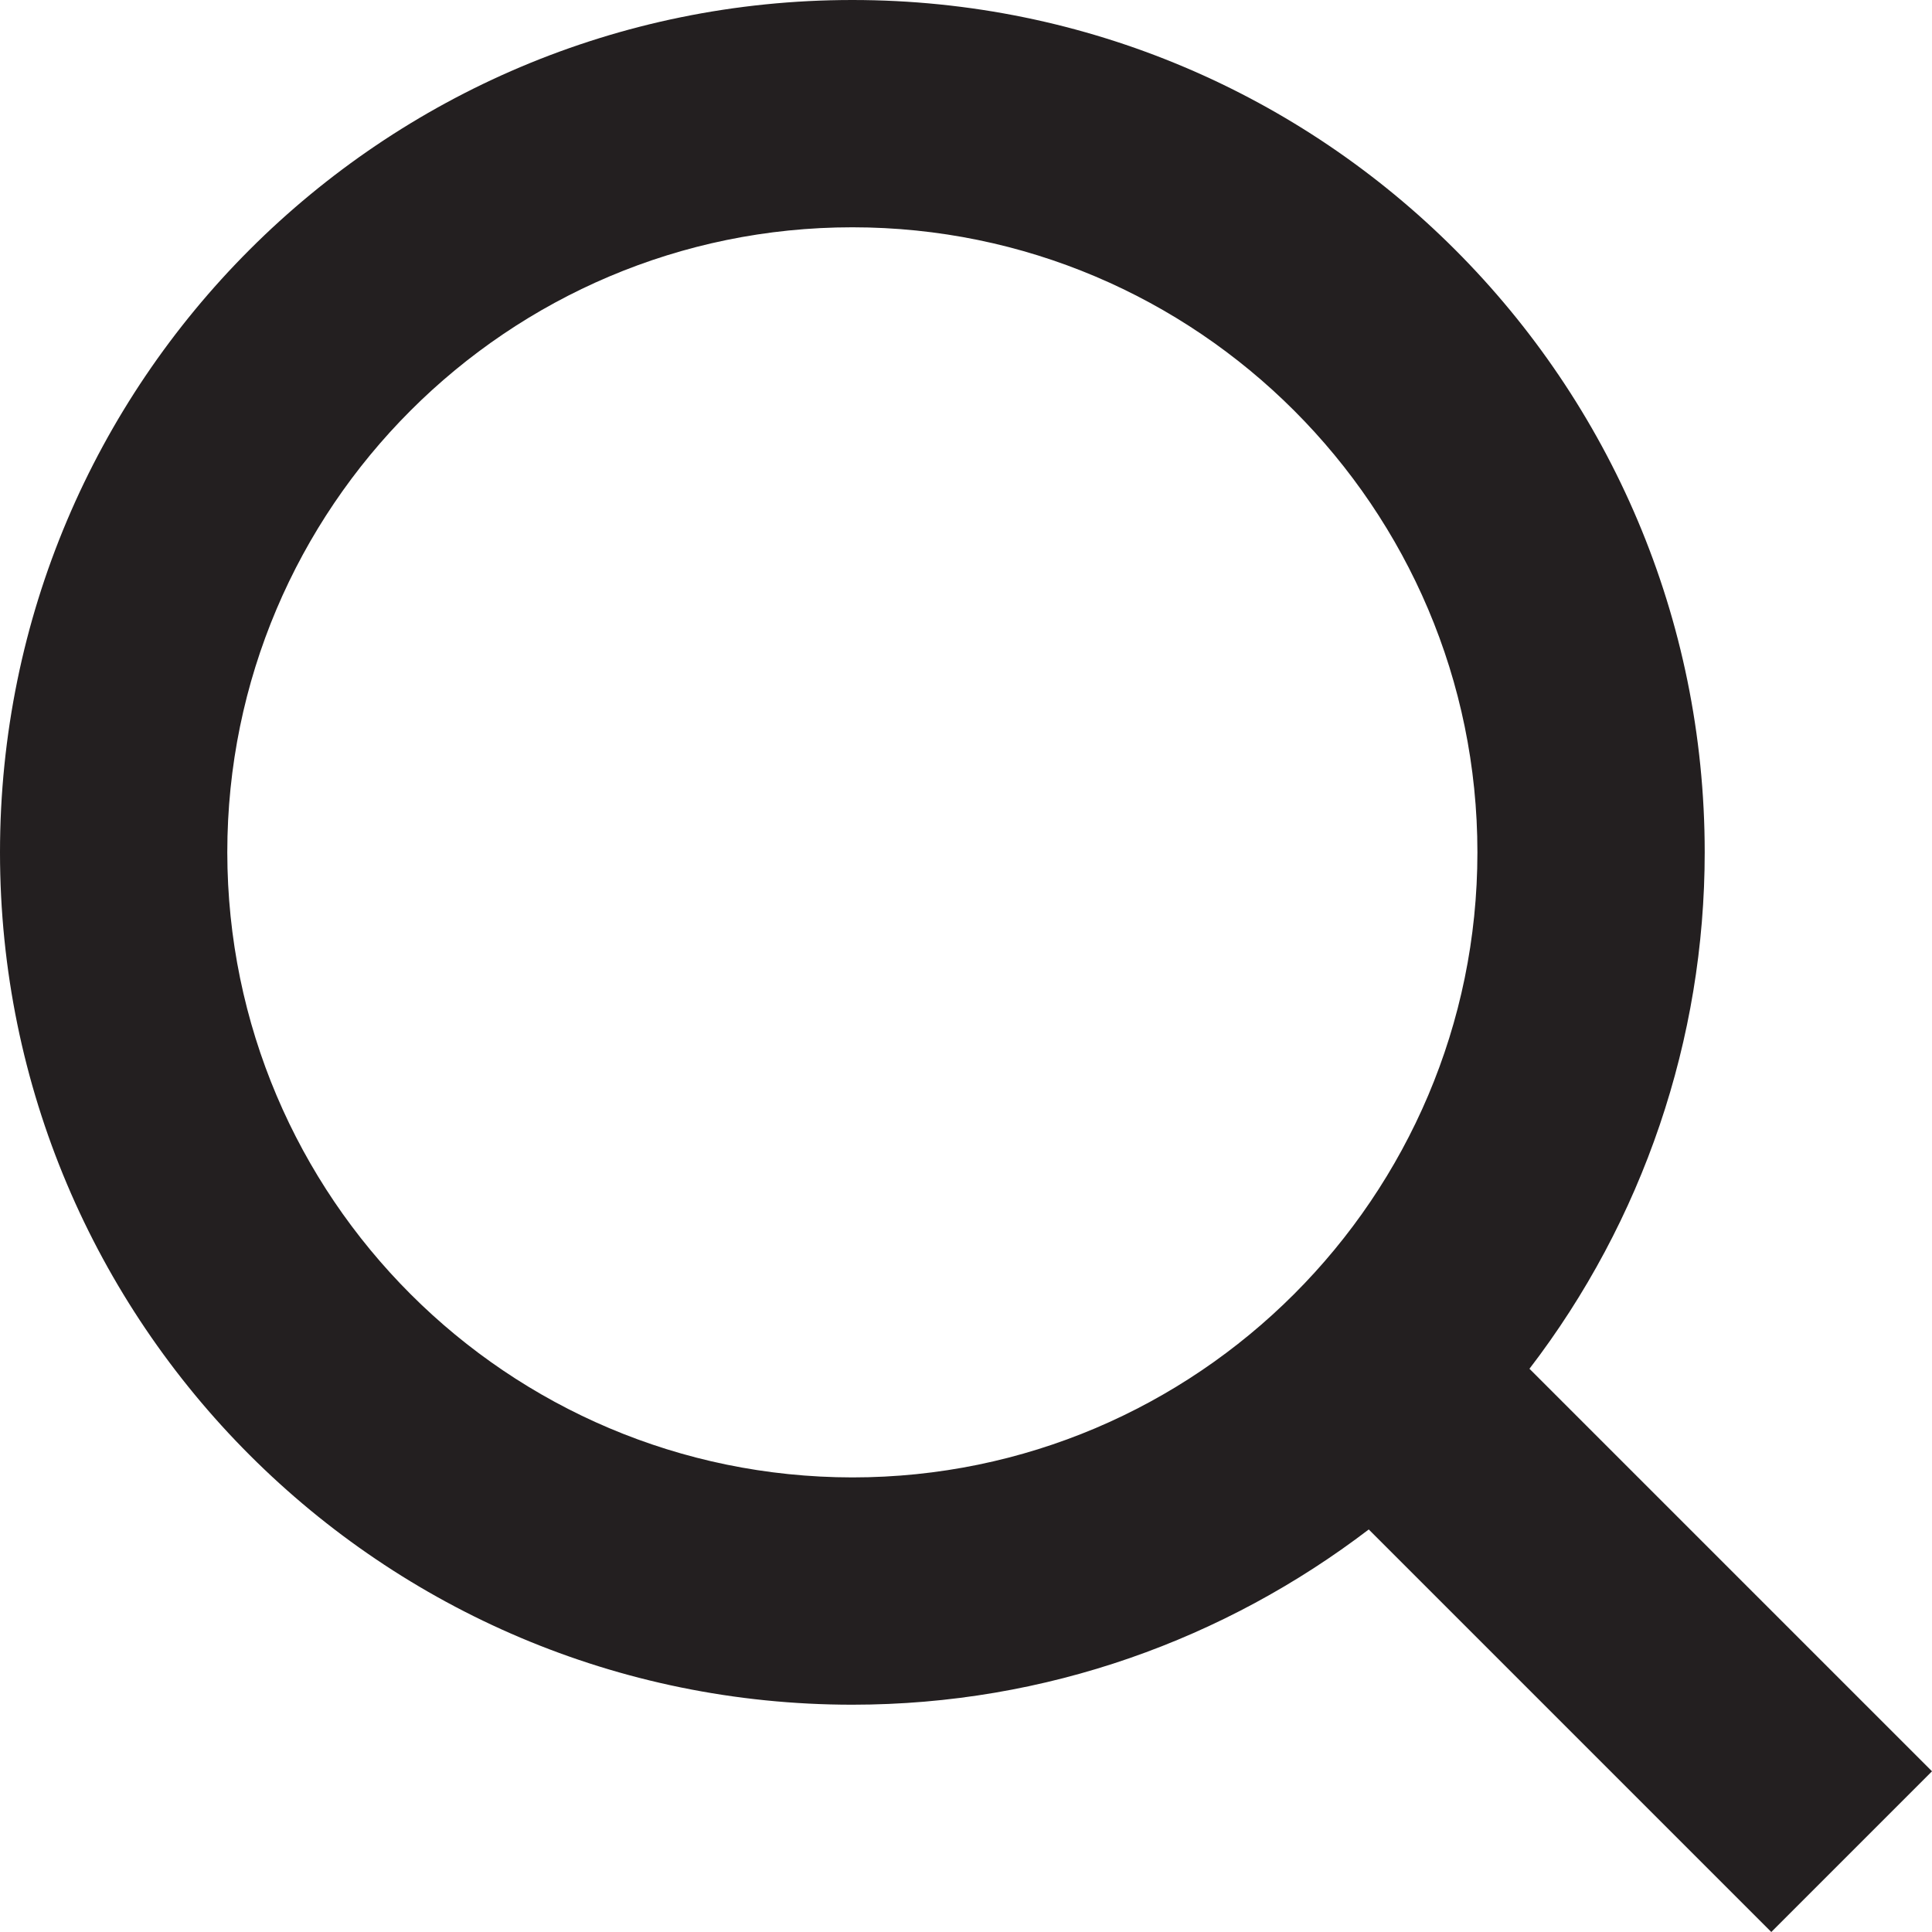
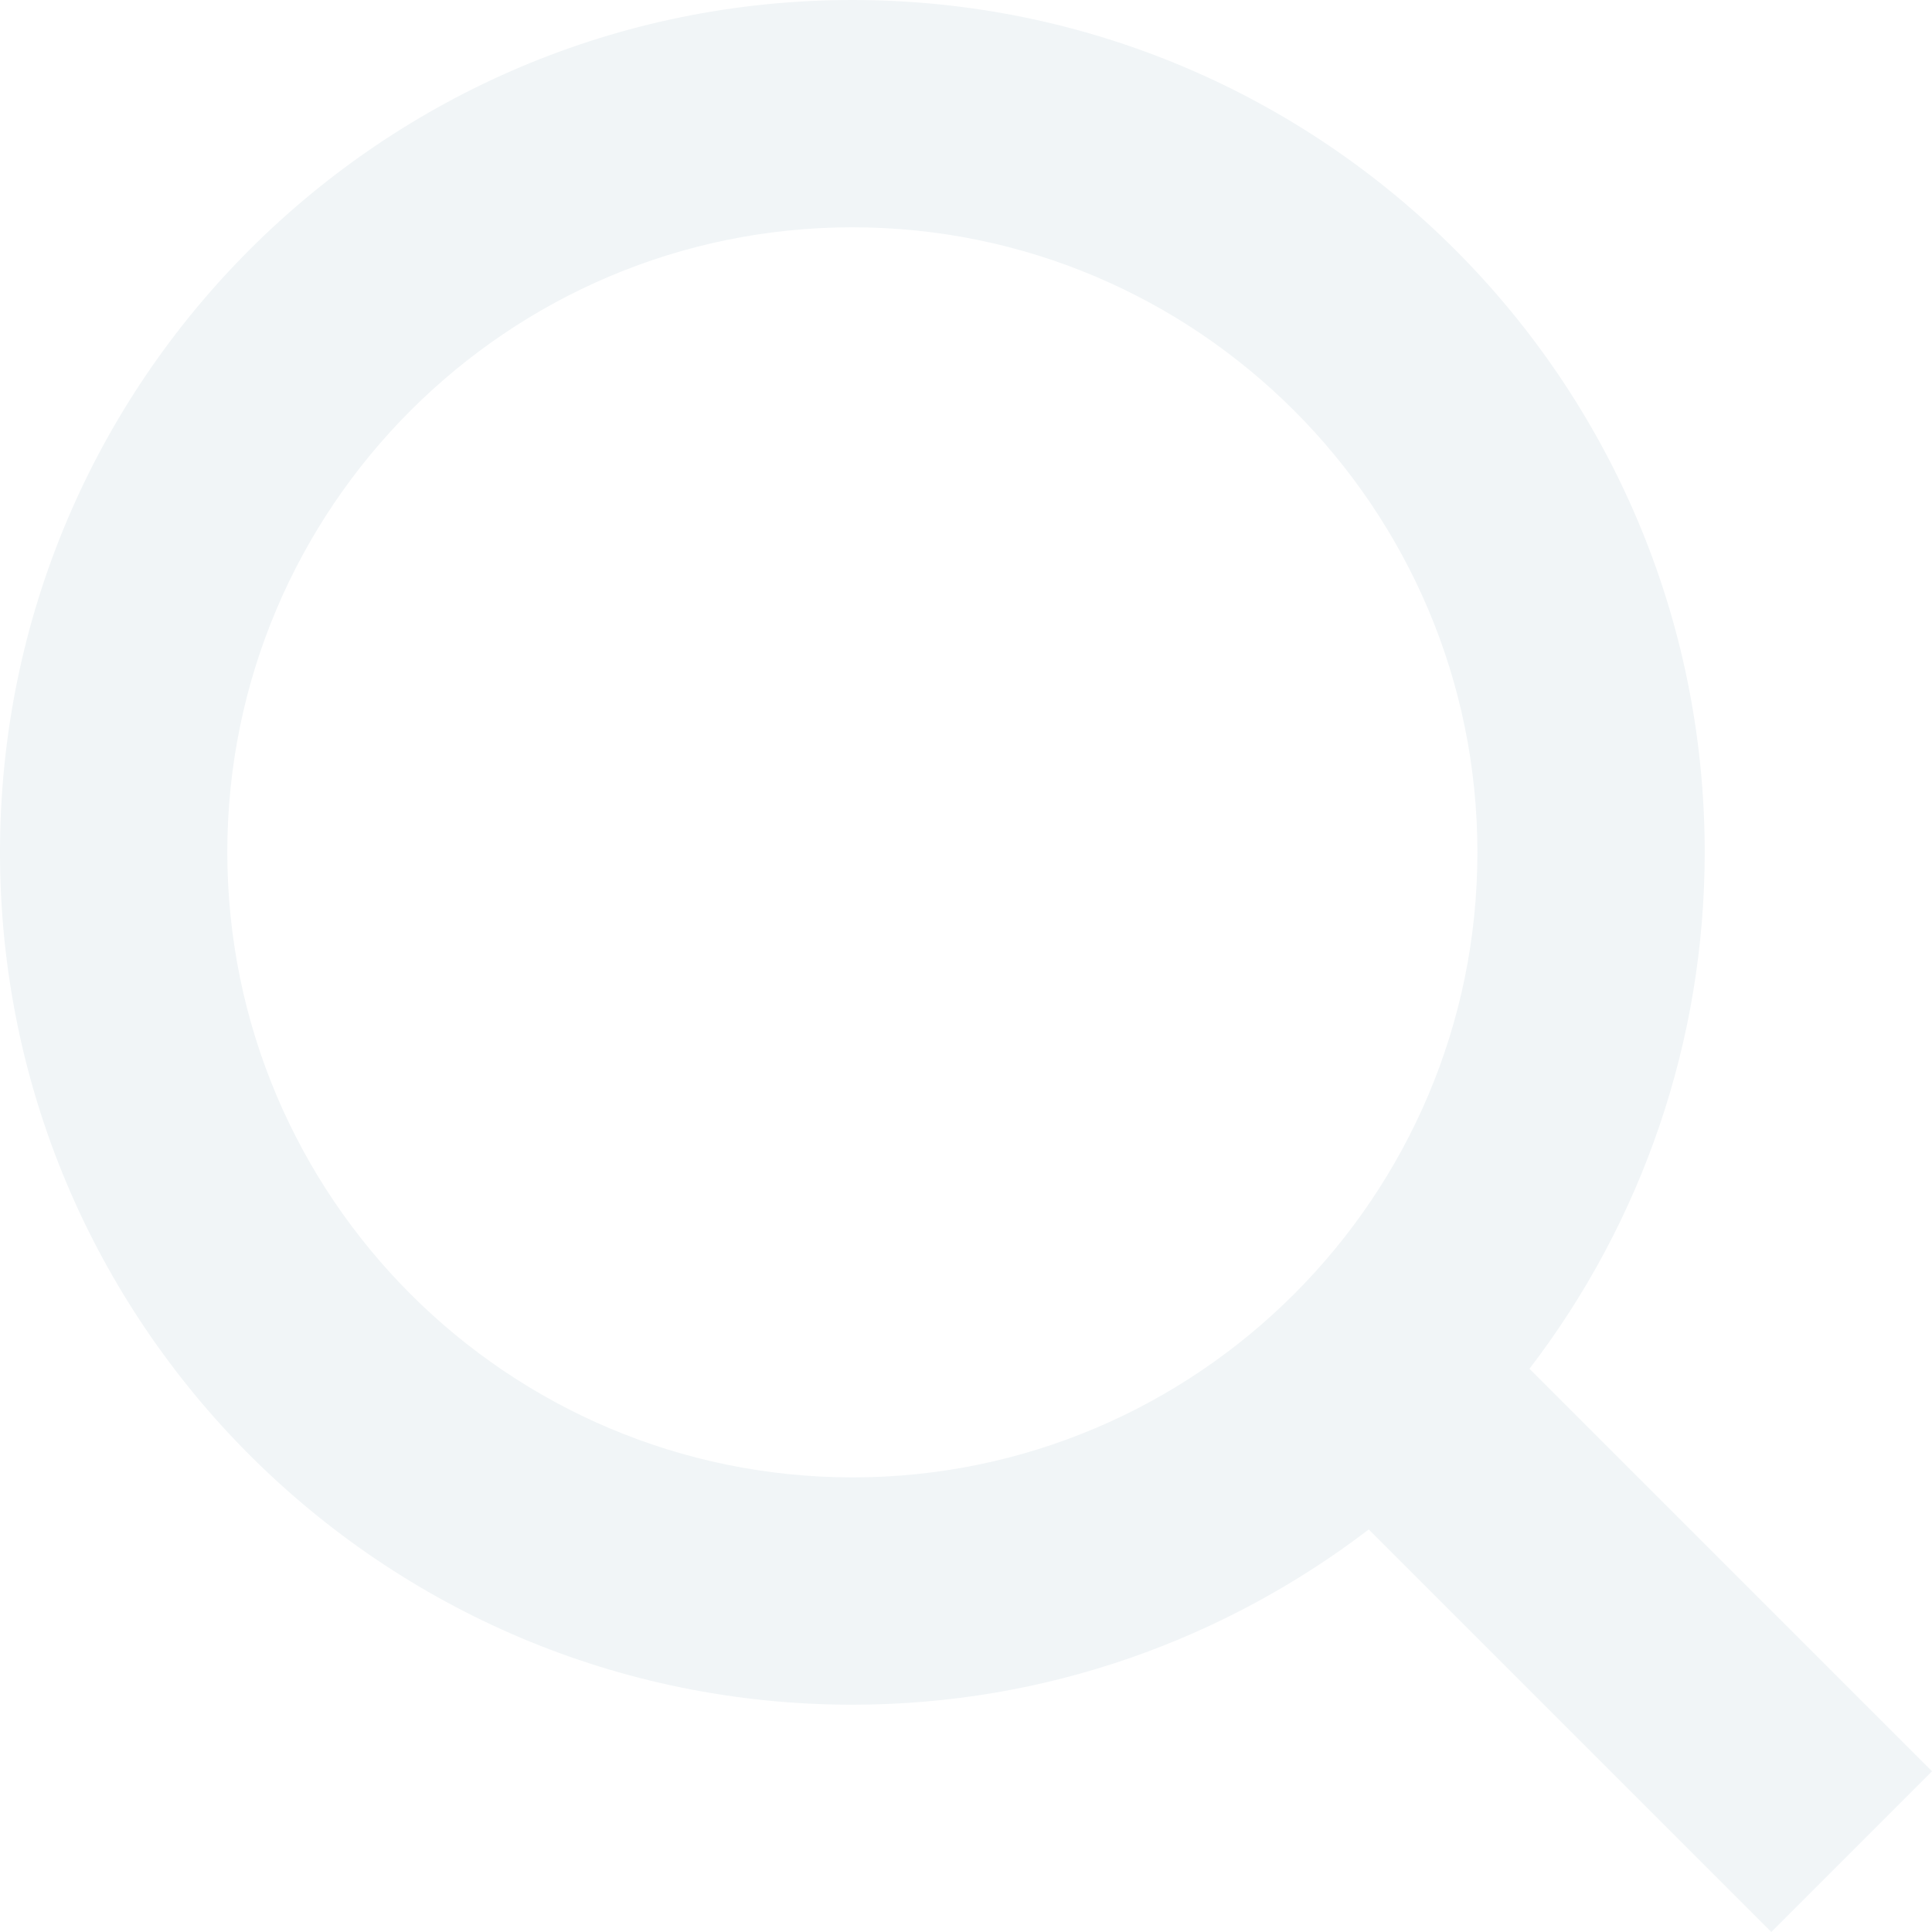
<svg xmlns="http://www.w3.org/2000/svg" width="17" height="17" viewBox="0 0 17 17">
-   <path fill="#231F20" d="M17 15.586l-3.542-3.542A7.465 7.465 0 0 0 15 7.5 7.5 7.5 0 1 0 7.5 15c1.71 0 3.282-.579 4.544-1.542L15.586 17 17 15.586zM2 7.5C2 4.467 4.467 2 7.5 2 10.532 2 13 4.467 13 7.5c0 3.032-2.468 5.5-5.5 5.5A5.506 5.506 0 0 1 2 7.5z" />
+   <path fill="#f1f5f7" d="M17 15.586l-3.542-3.542A7.465 7.465 0 0 0 15 7.5 7.5 7.5 0 1 0 7.5 15c1.71 0 3.282-.579 4.544-1.542L15.586 17 17 15.586zM2 7.5C2 4.467 4.467 2 7.5 2 10.532 2 13 4.467 13 7.5c0 3.032-2.468 5.5-5.5 5.5A5.506 5.506 0 0 1 2 7.5z" />
</svg>
